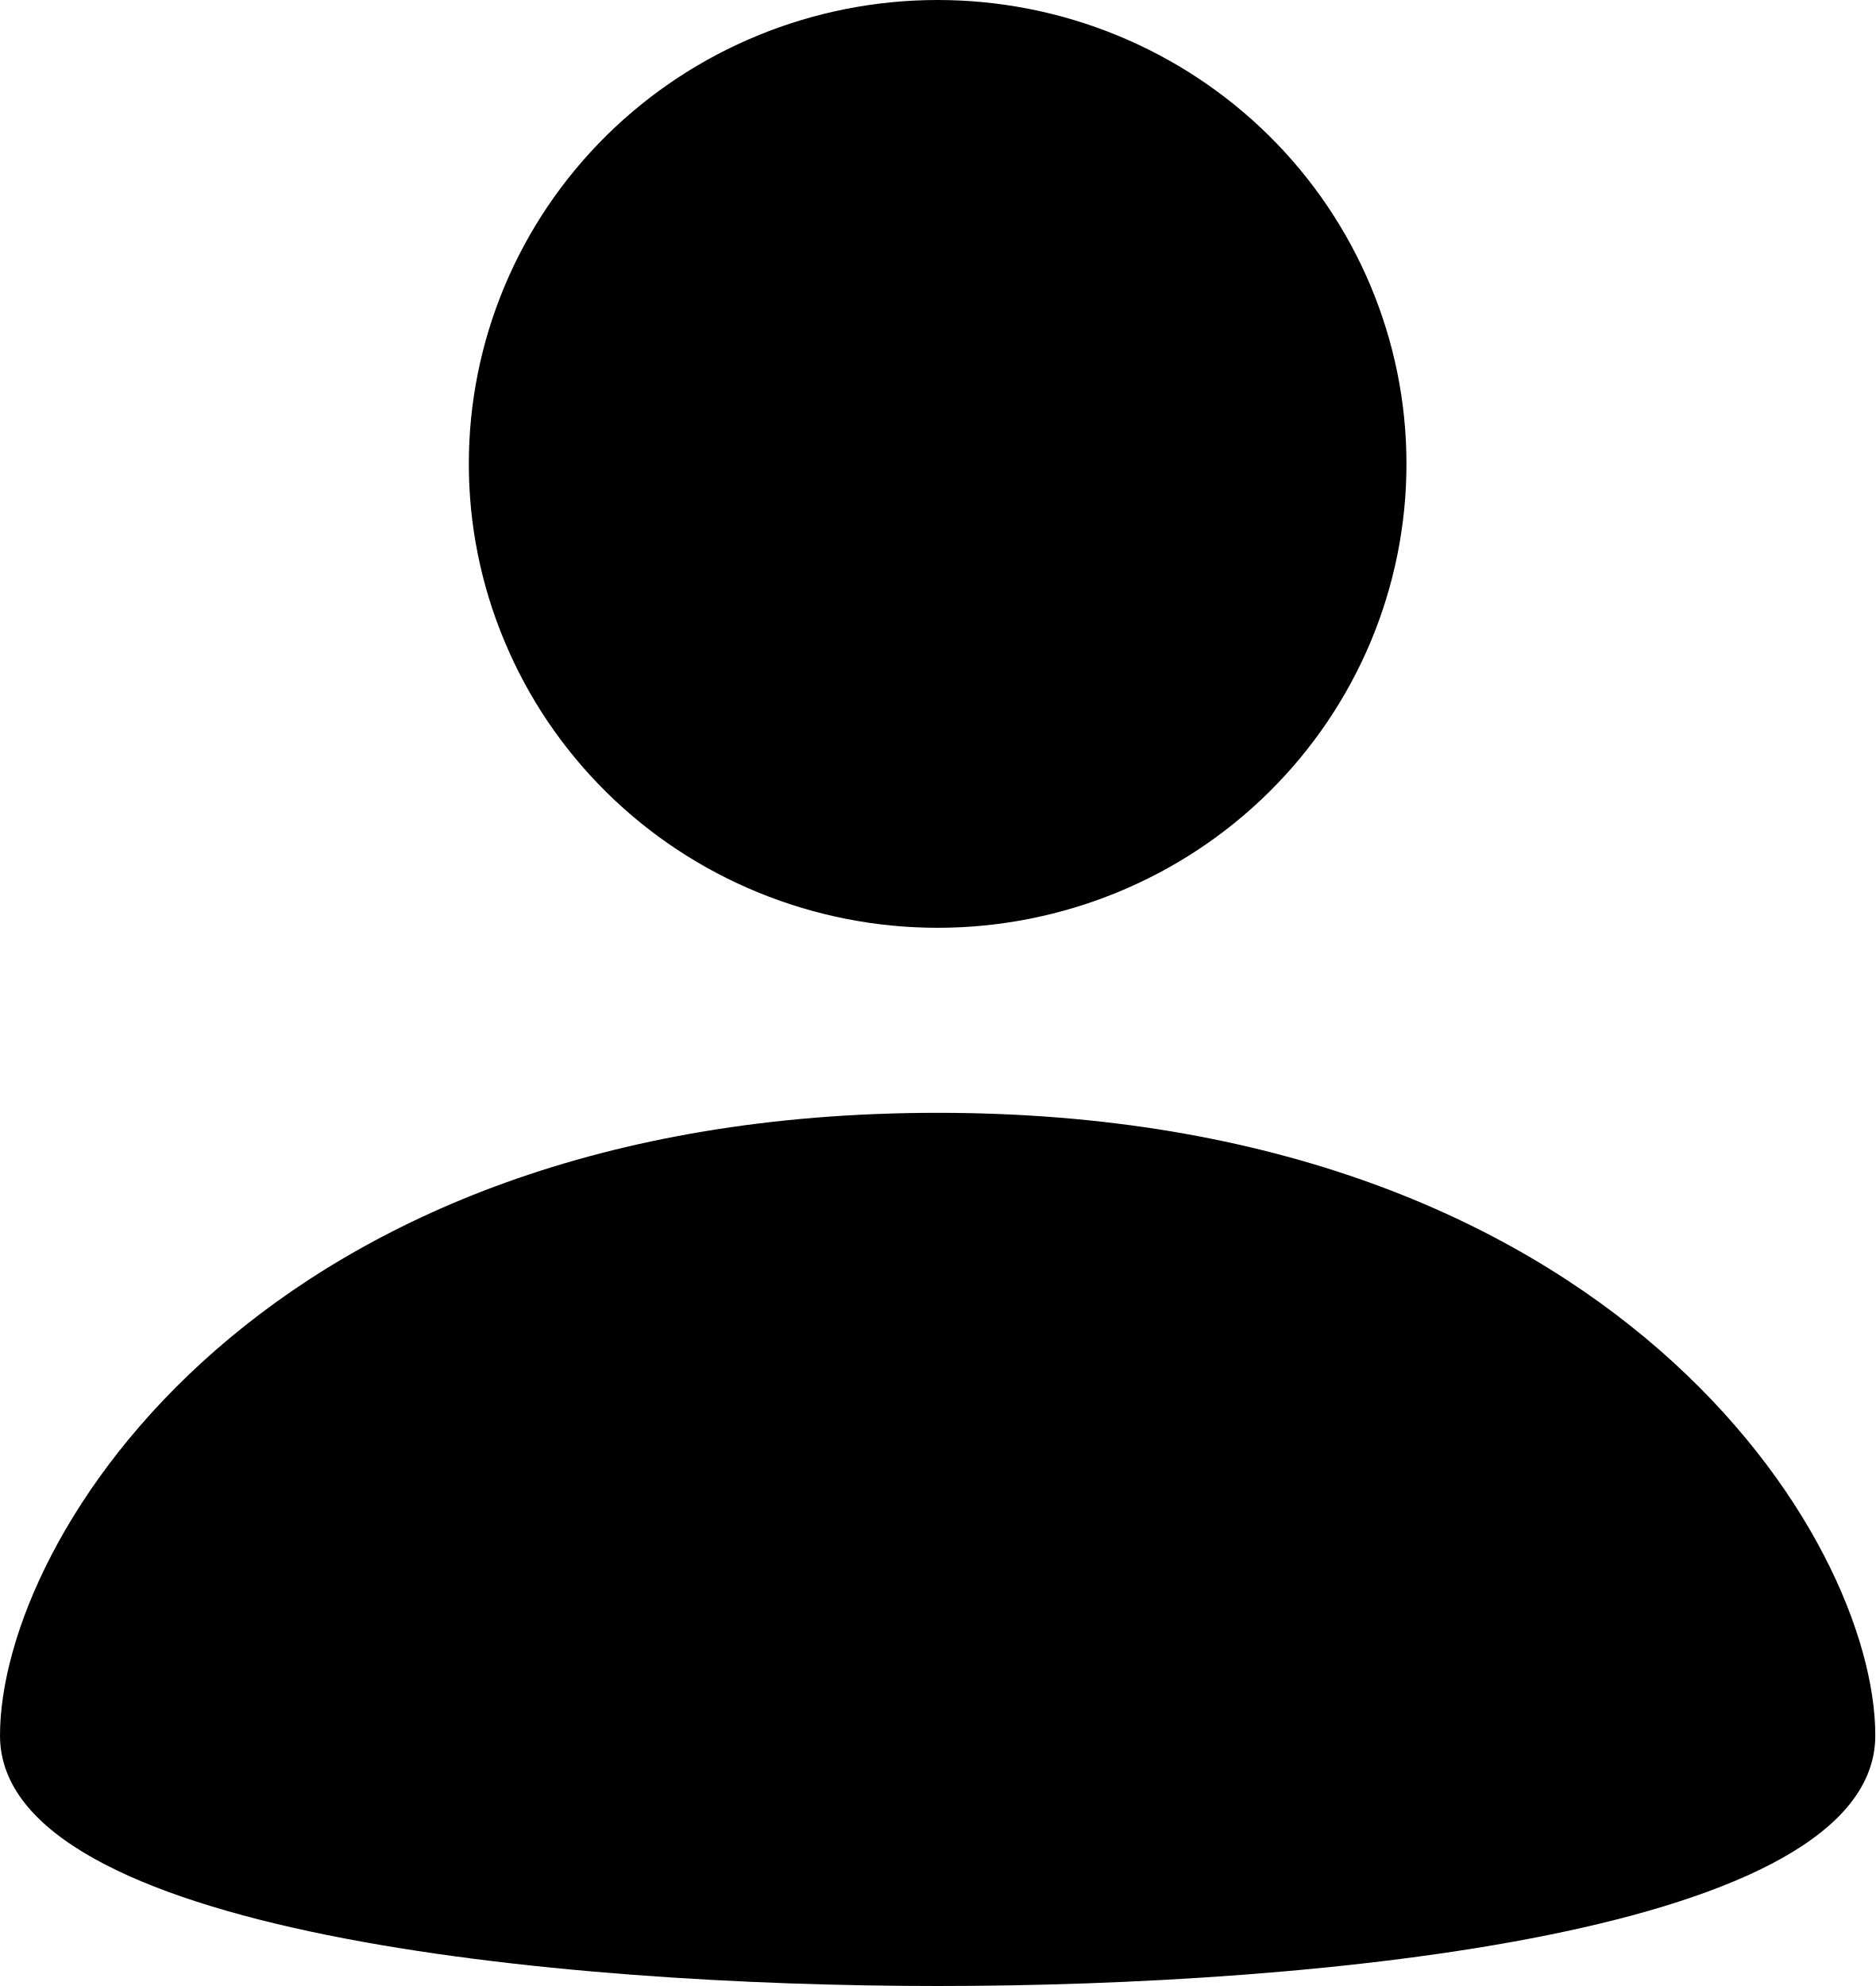
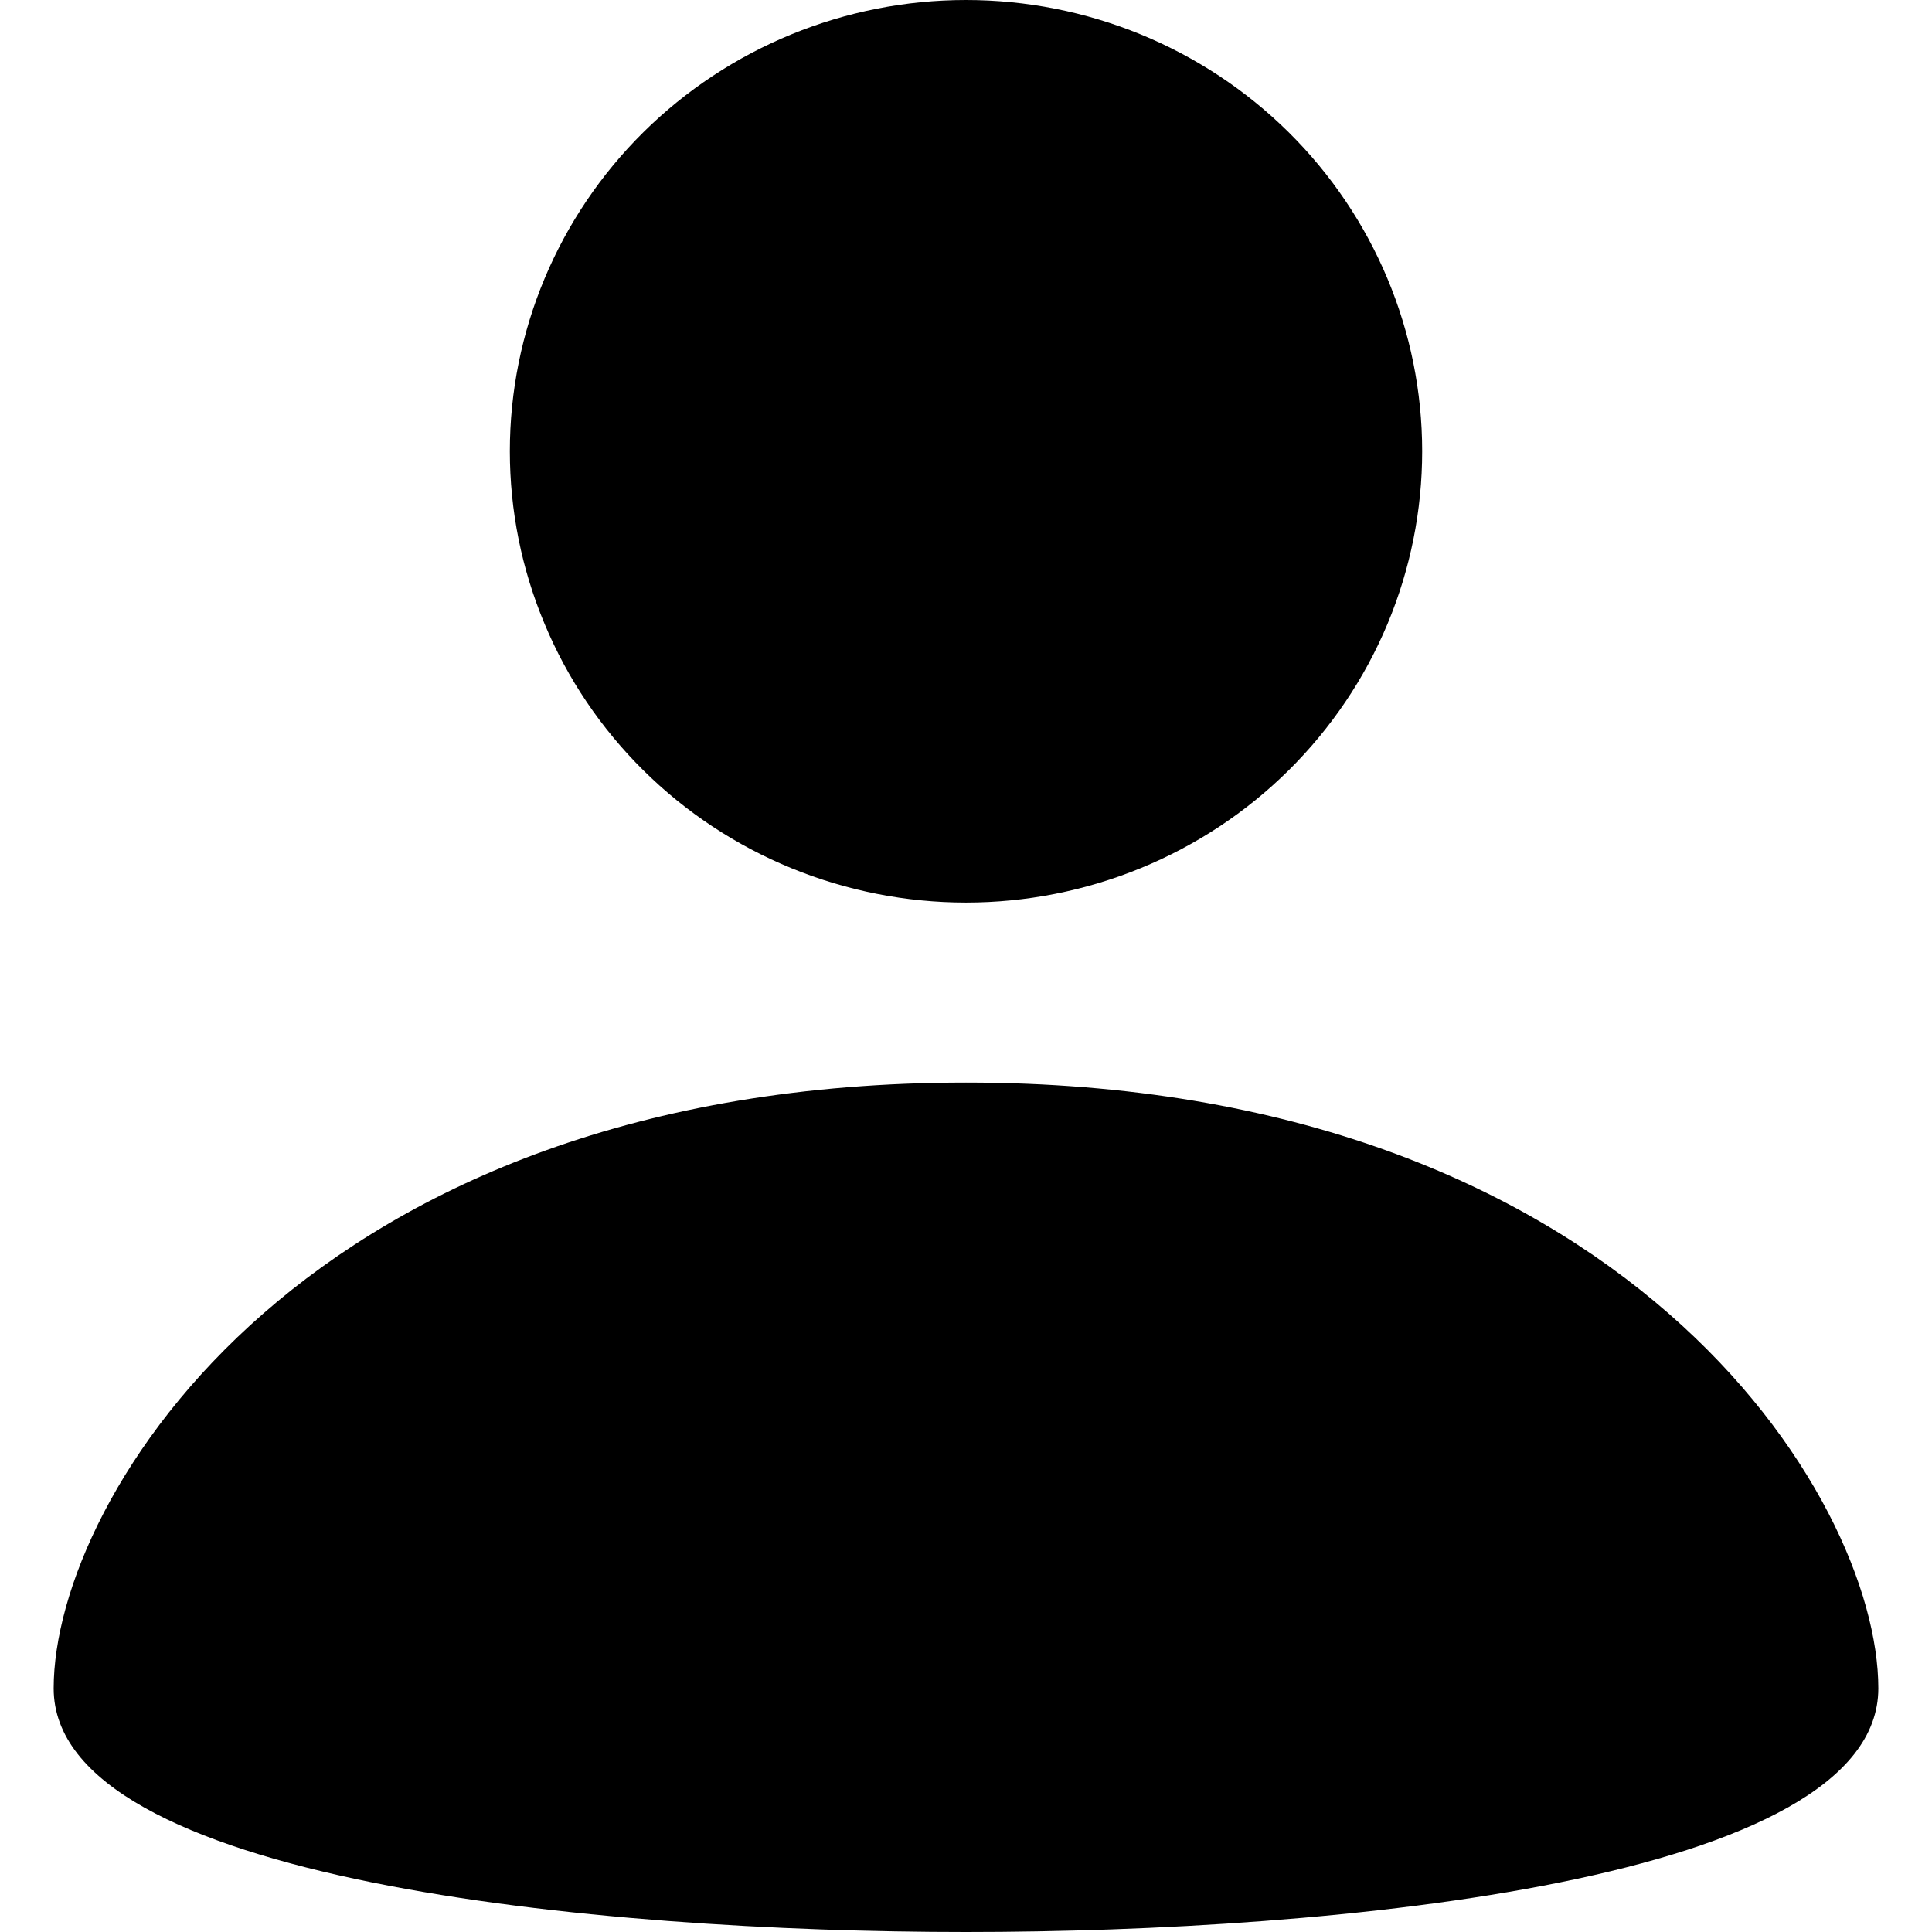
- <svg xmlns="http://www.w3.org/2000/svg" width="17" height="18" viewBox="0 0 17 18" fill="none">
+ <svg xmlns="http://www.w3.org/2000/svg" width="24" height="24" viewBox="0 0 17 18" fill="none">
  <path fill-rule="evenodd" clip-rule="evenodd" d="M12.75 4.204C12.75 4.757 12.64 5.303 12.427 5.813C12.213 6.324 11.9 6.787 11.505 7.178C11.111 7.568 10.642 7.878 10.126 8.089C9.611 8.3 9.058 8.409 8.5 8.409C7.942 8.409 7.389 8.3 6.874 8.089C6.358 7.878 5.889 7.568 5.495 7.178C5.1 6.787 4.787 6.324 4.574 5.813C4.36 5.303 4.25 4.757 4.25 4.204C4.25 3.089 4.698 2.02 5.495 1.231C6.292 0.443 7.373 0 8.5 0C9.627 0 10.708 0.443 11.505 1.231C12.302 2.02 12.75 3.089 12.75 4.204ZM8.5 10.086C2.38 10.086 0 13.939 0 15.73C0 17.523 5.067 18 8.5 18C11.933 18 17 17.523 17 15.73C17 13.939 14.62 10.086 8.5 10.086Z" fill="currentColor" />
</svg>
